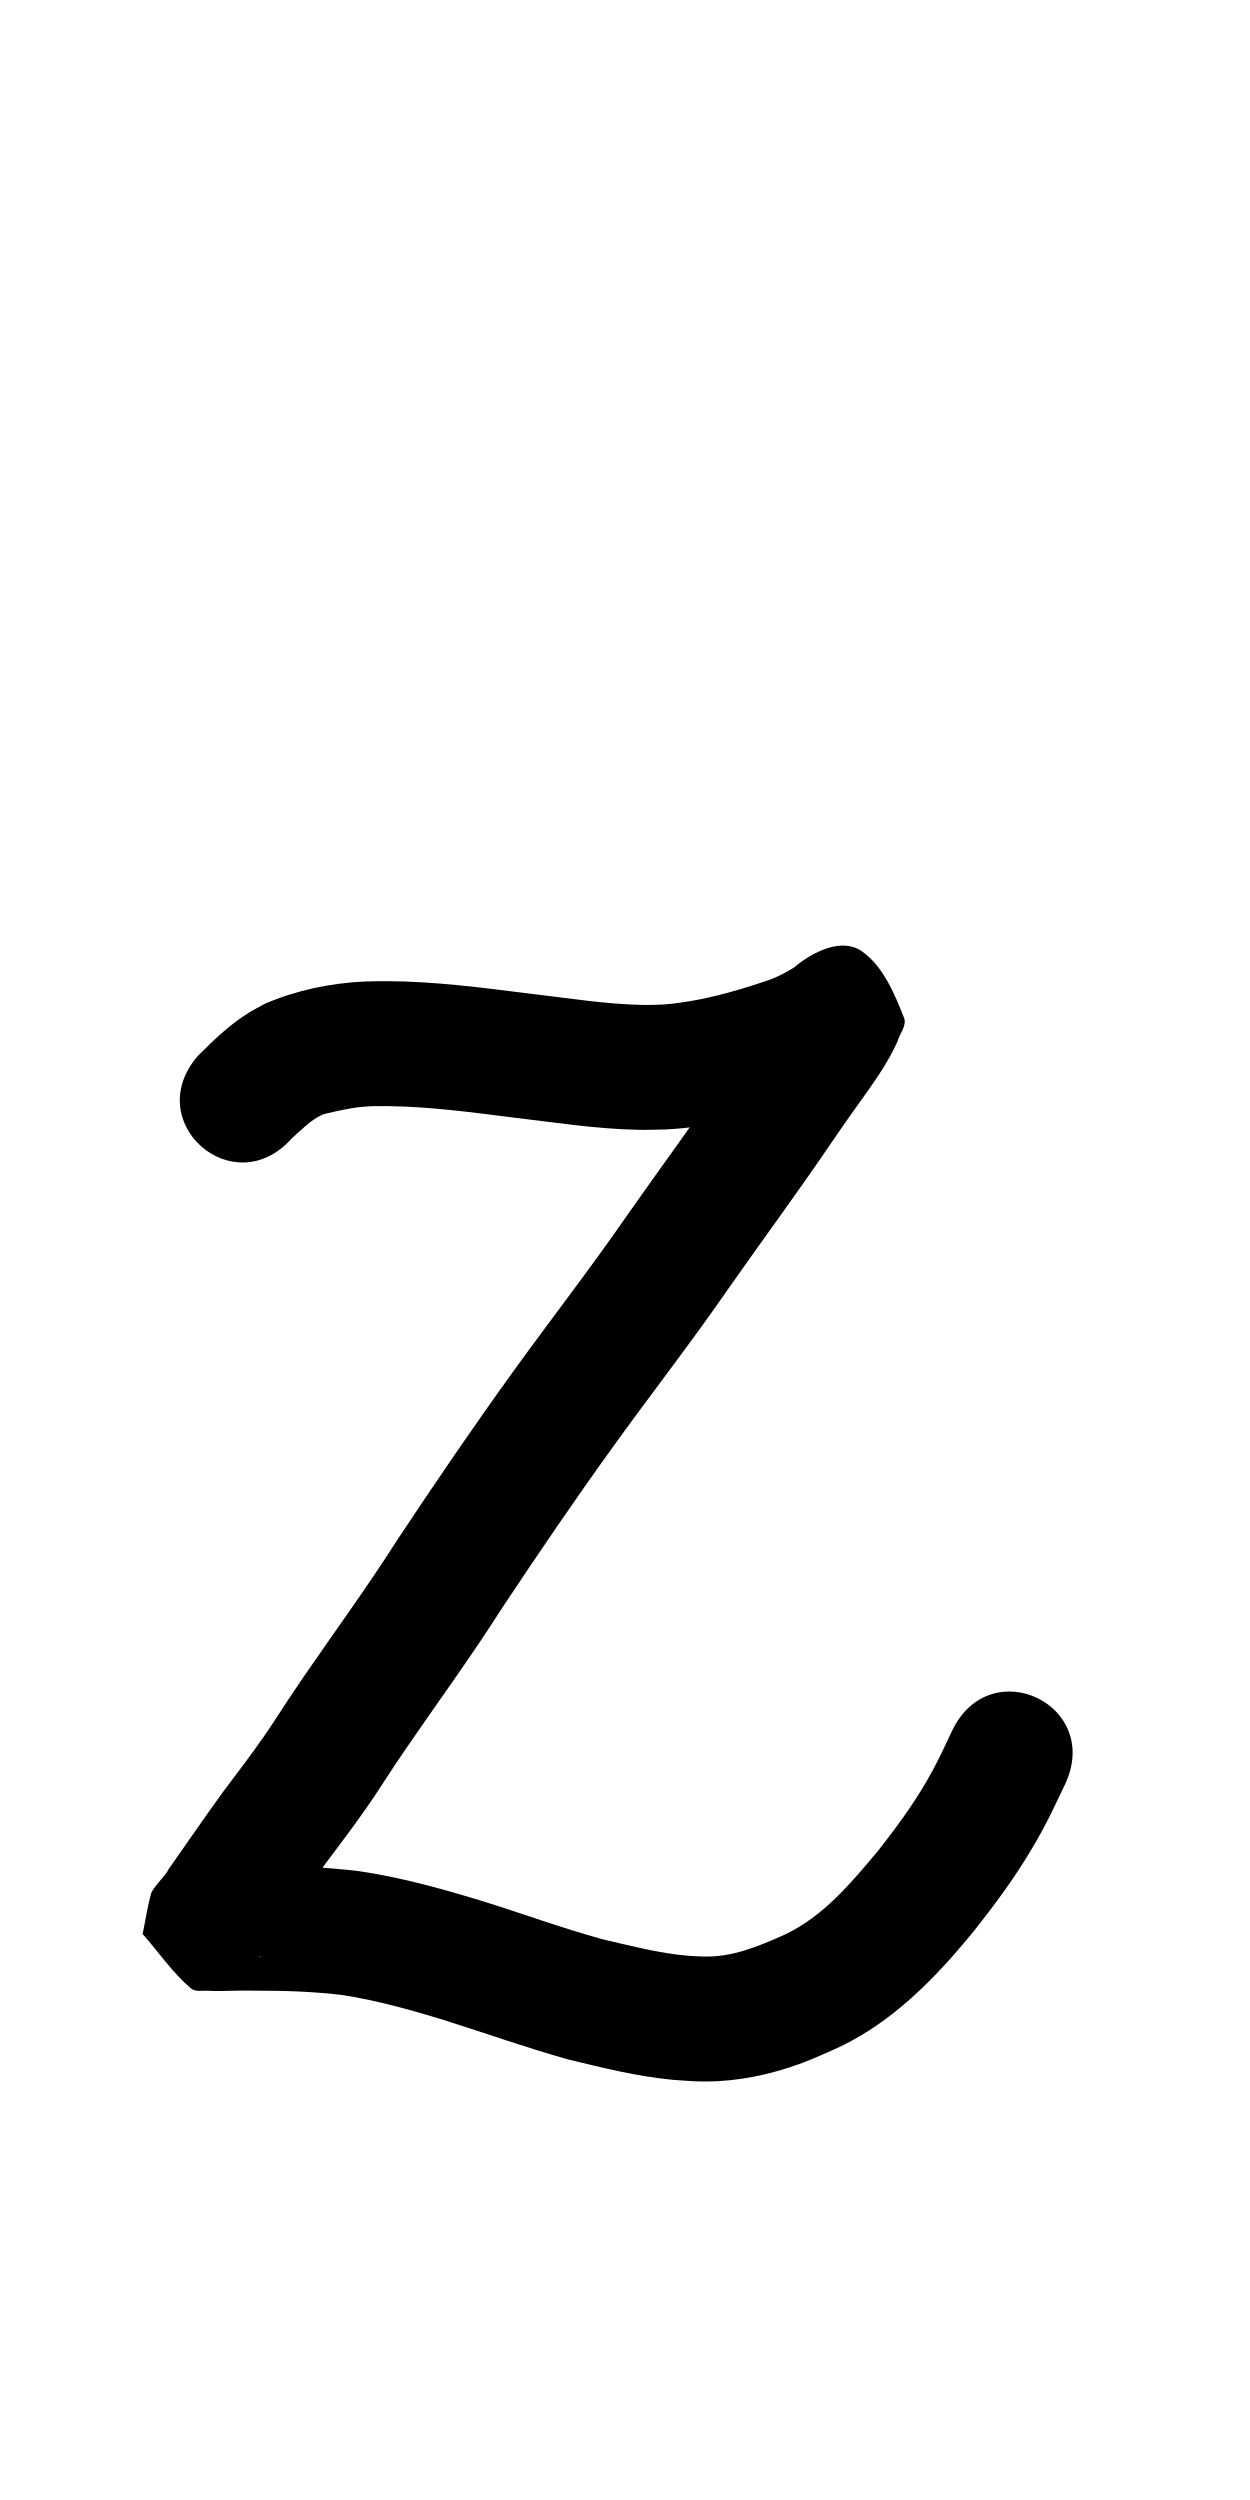
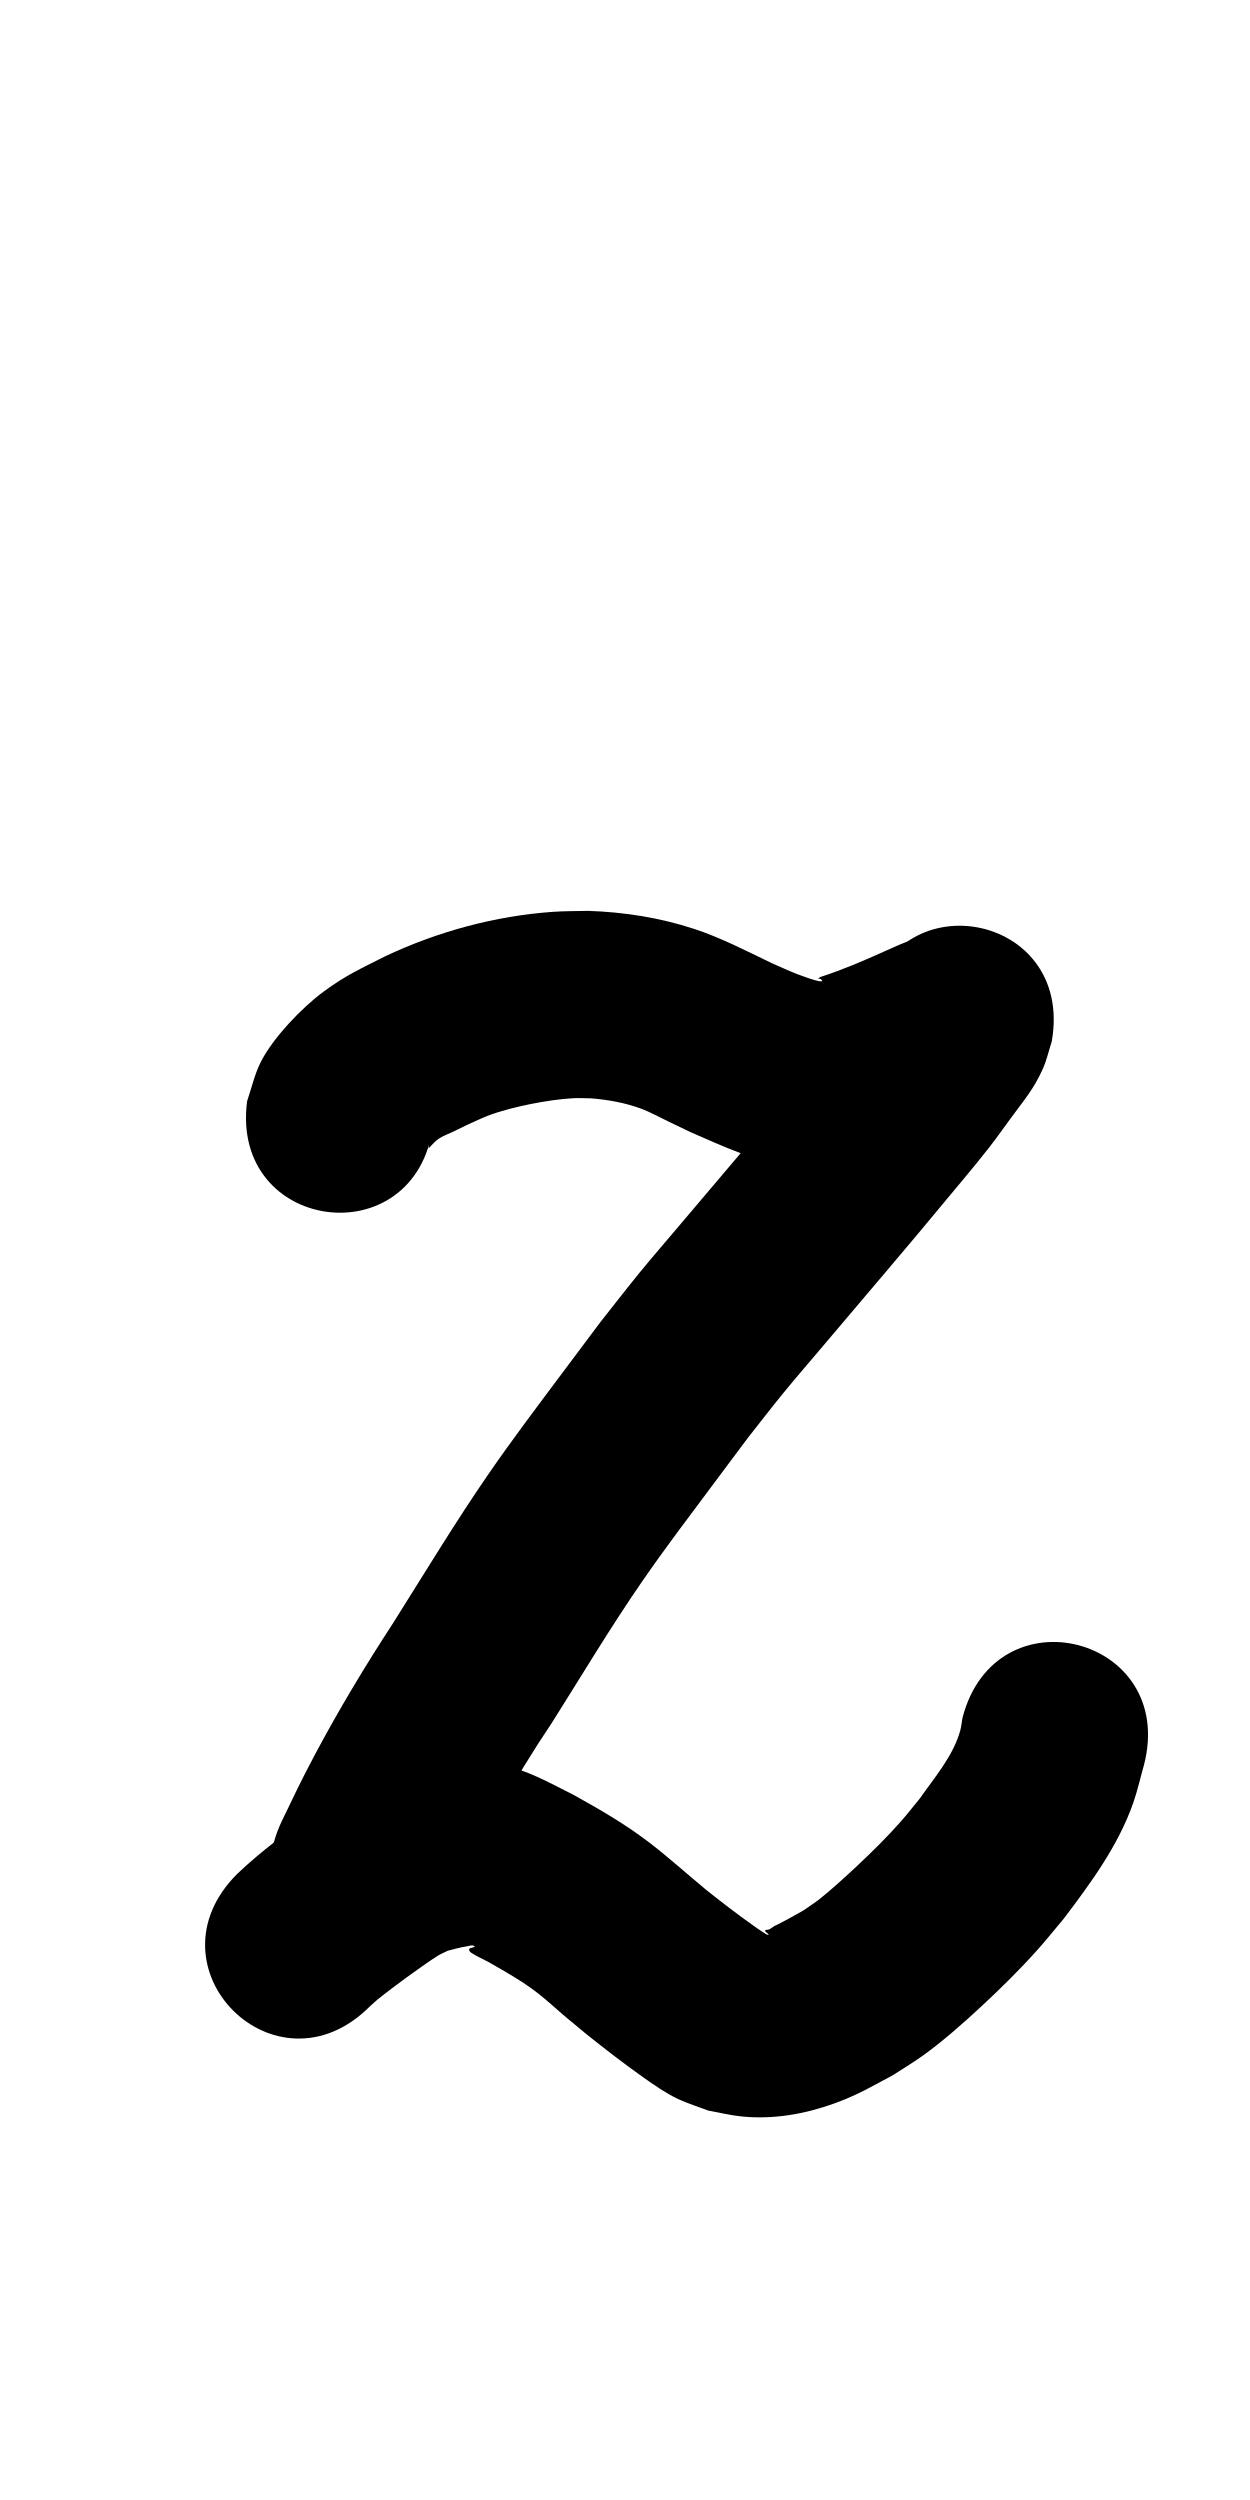
<svg xmlns="http://www.w3.org/2000/svg" width="500" height="1000">
-   <path d="m 116.801,455.26 c 3.948,-3.493 7.672,-7.479 12.587,-9.58 5.041,-1.168 10.074,-2.402 15.236,-2.92 4.172,-0.419 6.474,-0.3 10.758,-0.297 16.727,0.203 33.319,2.473 49.89,4.541 16.668,1.972 33.36,4.607 50.176,4.922 3.587,0.067 7.174,-0.088 10.761,-0.132 19.202,-0.976 37.84,-5.92 55.998,-11.948 9.7,-3.248 18.748,-8.033 26.958,-14.099 0.503,-0.396 1.002,-0.797 1.51,-1.187 0.039,-0.03 -0.062,0.079 -0.104,0.106 -1.063,0.665 -1.968,1.782 -3.208,1.966 -6.144,0.914 -13.422,4.724 -18.59,1.277 -20.378,-13.589 -18.343,-17.473 -15.965,-30.473 -0.645,1.086 -2.737,4.615 -2.882,4.839 -1.877,2.902 -5.419,7.724 -7.266,10.31 -6.277,8.788 -4.474,6.26 -10.941,15.64 -13.31,19.655 -27.434,38.737 -41.057,58.175 -14.599,21.148 -30.395,41.42 -45.422,62.26 -16.016,22.169 -31.387,44.778 -46.501,67.567 -11.825,18.576 -24.82,36.355 -37.284,54.498 -1.834,2.718 -3.687,5.424 -5.503,8.154 -3.704,5.573 -6.567,10.175 -10.36,15.659 -5.063,7.32 -10.514,14.373 -15.841,21.5 -7.606,10.418 -14.868,21.079 -22.295,31.625 -1.147,2.546 -6.302,7.308 -7.001,9.733 -1.528,5.303 -2.269,10.802 -3.404,16.204 6.421,7.237 11.89,15.446 19.263,21.711 1.917,1.629 4.974,0.782 7.479,1.011 2.168,0.199 7.401,0.02 9.456,-0.017 5.326,-0.096 3.582,-0.075 8.838,-0.041 11.845,-0.014 23.665,0.359 35.423,1.827 13.553,2.178 26.847,5.87 39.957,9.896 16.642,5.25 33.077,11.112 49.884,15.818 13.704,3.316 27.525,6.757 41.598,8.11 2.961,0.285 5.936,0.392 8.904,0.589 12.941,0.579 25.71,-1.537 37.983,-5.57 7.692,-2.528 10.708,-4.056 18.184,-7.315 18.754,-8.508 33.927,-22.332 47.428,-37.607 2.79,-3.156 5.439,-6.433 8.159,-9.65 8.399,-10.616 16.469,-21.533 23.345,-33.214 6.07,-10.313 7.918,-14.706 13,-25.289 15.229,-31.907 -29.895,-53.444 -45.124,-21.537 v 0 c -3.782,7.983 -5.694,12.438 -10.157,20.136 -5.653,9.753 -12.372,18.823 -19.304,27.691 -10.861,12.951 -21.905,26.349 -37.513,33.717 -10.508,4.703 -21.227,9.226 -32.987,8.728 -1.909,-0.098 -3.822,-0.131 -5.726,-0.295 -11.639,-1.004 -23.047,-4.028 -34.385,-6.665 -16.421,-4.536 -32.412,-10.444 -48.687,-15.468 -15.926,-4.84 -32.063,-9.303 -48.557,-11.714 -13.671,-1.613 -27.394,-2.26 -41.162,-2.187 -4.503,-0.019 -8.99,0.061 -13.491,0.144 -0.669,0.012 -2.519,-0.423 -2.007,0.007 0.76,0.637 1.923,0.487 2.885,0.73 5.676,7.029 11.351,14.059 17.027,21.088 -5.461,23.286 -0.244,9.876 -4.755,16.719 -0.231,0.35 0.518,-0.66 0.777,-0.991 1.92,-2.452 3.79,-4.939 5.551,-7.509 7.155,-10.16 14.158,-20.427 21.464,-30.48 5.851,-7.827 11.795,-15.591 17.35,-23.634 4.238,-6.134 6.173,-9.359 10.25,-15.495 1.738,-2.616 3.512,-5.207 5.268,-7.81 12.613,-18.368 25.769,-36.364 37.738,-55.171 14.754,-22.247 29.754,-44.323 45.392,-65.963 15.152,-21.023 31.101,-41.46 45.808,-62.803 13.698,-19.547 27.904,-38.732 41.283,-58.5 6.549,-9.51 3.933,-5.794 10.426,-14.906 5.745,-8.062 11.663,-16.092 15.713,-25.186 0.865,-3.115 3.785,-6.338 2.596,-9.344 -3.863,-9.76 -8.267,-20.544 -16.83,-26.614 -8.047,-5.705 -19.464,0.299 -25.932,5.429 -0.919,0.917 -2.291,1.639 -3.384,2.286 -2.884,1.707 -5.925,3.095 -9.108,4.159 -13.319,4.479 -26.972,8.306 -41.041,9.382 -2.459,0.062 -4.917,0.222 -7.376,0.187 -15.585,-0.219 -31.046,-2.83 -46.493,-4.6 -18.766,-2.34 -37.566,-4.827 -56.512,-4.924 -3.02,0.044 -6.044,-0.011 -9.061,0.132 -13.659,0.648 -27.28,3.466 -39.855,8.874 -2.161,1.199 -4.378,2.301 -6.482,3.598 -7.519,4.638 -13.976,10.88 -20.206,17.07 -23.421,26.485 14.034,59.607 37.455,33.123 z" />
+   <path d="m 173.21,450.171 c -0.526,2.557 -1.053,5.115 -1.579,7.672 -0.006,0.438 -0.4,1.53 -0.019,1.315 2.431,-2.445 2.673,-3.112 5.503,-4.614 1.113,-0.591 2.313,-1.004 3.453,-1.541 2.307,-1.087 4.592,-2.221 6.888,-3.331 2.642,-1.155 5.23,-2.444 7.926,-3.466 5.165,-1.96 11.342,-3.475 16.703,-4.556 5.253,-1.059 11.913,-2.104 17.34,-2.37 2.326,-0.114 4.657,0.038 6.986,0.056 6.958,0.559 13.864,1.808 20.415,4.272 3.008,1.132 7.962,3.749 10.679,5.07 2.931,1.425 5.879,2.814 8.819,4.222 12.826,5.54 26.604,12.244 40.744,13.446 12.964,1.102 15.104,-0.084 27.327,-2.334 13.977,-3.653 27.316,-9.282 40.456,-15.204 3.413,-1.54 1.885,-0.868 4.577,-2.033 48.632,-21.152 18.718,-89.928 -29.914,-68.776 v 0 c -3.63,1.584 -1.786,0.766 -5.531,2.456 -8.436,3.819 -16.966,7.478 -25.786,10.328 -2.408,1.603 -0.224,-0.285 0.655,1.496 0.184,0.373 -0.825,0.268 -1.233,0.187 -1.624,-0.325 -3.202,-0.855 -4.77,-1.387 -5.78,-1.963 -8.338,-3.264 -14.142,-5.825 -10.215,-4.89 -20.286,-10.167 -31.086,-13.702 -13.702,-4.486 -27.971,-6.737 -42.363,-7.203 -4.661,0.126 -9.332,0.053 -13.983,0.379 -23.276,1.633 -46.27,7.894 -67.321,17.847 -9.693,4.93 -15.424,7.391 -24.432,14.009 -8.736,6.418 -20.526,18.736 -25.336,28.461 -2.41,4.873 -3.561,10.272 -5.342,15.408 -6.874,52.586 67.493,62.307 74.367,9.722 z" />
+   <path d="m 346.847,403.537 c 0.316,-1.533 0.631,-3.065 0.947,-4.598 -0.016,-0.339 0.206,-1.244 -0.048,-1.018 -1.164,1.037 -1.98,2.411 -2.915,3.658 -2.106,2.811 -4.086,5.716 -6.208,8.516 -6.018,7.939 -9.447,11.848 -16.05,19.778 -16.865,20.477 -34.185,40.573 -51.28,60.858 -5.15,6.111 -10.399,12.141 -15.455,18.33 -5.315,6.505 -10.438,13.166 -15.657,19.749 -5.07,6.77 -10.147,13.533 -15.209,20.309 -9.833,13.161 -20.014,26.622 -29.342,40.151 -13.438,19.49 -25.672,39.796 -38.296,59.813 -11.218,17.188 -21.804,34.776 -31.437,52.902 -5.599,10.535 -8.086,15.915 -13.081,26.268 -23.01,47.781 44.563,80.322 67.573,32.541 v 0 c 11.93,-24.824 24.971,-48.819 40.383,-71.703 11.836,-18.768 23.253,-37.871 35.837,-56.155 9.127,-13.261 18.796,-25.994 28.421,-38.893 4.648,-6.229 9.303,-12.453 13.955,-18.68 4.731,-5.985 9.365,-12.048 14.192,-17.955 5.065,-6.199 10.321,-12.238 15.48,-18.36 17.204,-20.414 34.634,-40.639 51.606,-61.247 3.474,-4.19 7.006,-8.332 10.421,-12.569 8.268,-10.256 7.261,-9.28 13.927,-18.359 5.041,-6.865 8.869,-11.229 12.472,-19.226 1.591,-3.533 2.412,-7.364 3.618,-11.046 9.236,-52.223 -64.617,-65.285 -73.854,-13.062 z" />
+   <path d="m 147.862,802.642 c 1.07,-0.957 2.104,-1.956 3.211,-2.87 2.735,-2.26 8.869,-6.835 11.422,-8.698 2.265,-1.653 9.914,-7.132 12.547,-8.731 1.28,-0.777 2.672,-1.353 4.008,-2.029 2.208,-0.577 5.356,-1.455 7.523,-1.741 1.057,-0.14 2.407,-0.801 3.197,-0.085 0.578,0.523 -1.675,0.438 -2.054,1.119 -0.251,0.451 0.221,1.117 0.648,1.408 2.128,1.45 4.534,2.444 6.801,3.666 6.929,3.955 13.934,7.864 20.228,12.806 3.843,3.017 7.403,6.378 11.144,9.521 2.676,2.248 5.383,4.458 8.075,6.687 7.355,5.887 14.812,11.66 22.499,17.11 4.189,2.971 9.63,6.744 14.225,8.854 3.883,1.783 7.984,3.05 11.976,4.574 4.421,0.781 8.797,1.892 13.264,2.344 12.755,1.29 25.382,-0.92 37.357,-5.274 9.208,-3.348 14.795,-6.733 23.417,-11.34 4.099,-2.691 8.33,-5.193 12.298,-8.074 7.902,-5.738 16.001,-12.928 23.148,-19.571 7.652,-7.113 15.273,-14.634 22.236,-22.424 3.615,-4.045 6.988,-8.3 10.483,-12.45 10.811,-14.262 21.75,-29.132 27.747,-46.211 1.761,-5.015 2.901,-10.227 4.351,-15.34 13.202,-51.363 -59.437,-70.034 -72.639,-18.67 v 0 c -0.294,1.674 -0.433,3.383 -0.883,5.021 -2.778,10.116 -10.302,18.752 -16.153,27.14 -2.484,3.012 -4.869,6.107 -7.451,9.035 -5.904,6.695 -11.463,12.126 -17.962,18.242 -3.382,3.183 -10.714,9.876 -14.742,13.001 -2.022,1.569 -4.184,2.948 -6.276,4.422 -2.238,1.255 -4.451,2.555 -6.713,3.765 -8.477,4.538 -2.149,0.729 -6.17,3.318 -0.334,0.215 -0.643,0.483 -1.014,0.626 -0.512,0.197 -1.202,0.004 -1.6,0.38 -0.204,0.193 0.292,0.479 0.439,0.718 0.305,0.329 1.351,0.879 0.915,0.988 -0.63,0.156 -1.232,-0.435 -1.787,-0.771 -1.478,-0.895 -2.877,-1.914 -4.288,-2.911 -6.442,-4.551 -12.693,-9.375 -18.863,-14.285 -7.861,-6.498 -15.458,-13.424 -23.601,-19.571 -9.22,-6.96 -19.232,-12.761 -29.323,-18.34 -10.524,-5.284 -18.699,-10.105 -30.653,-12.565 -14.748,-3.035 -29.436,-0.877 -43.444,4.006 -4.282,1.492 -8.381,3.464 -12.572,5.196 -3.294,1.877 -6.656,3.639 -9.882,5.631 -2.568,1.586 -5.014,3.363 -7.488,5.092 -10.646,7.443 -21.158,15.212 -30.572,24.188 -37.542,37.458 15.432,90.55 52.974,53.092 z" />
</svg>
